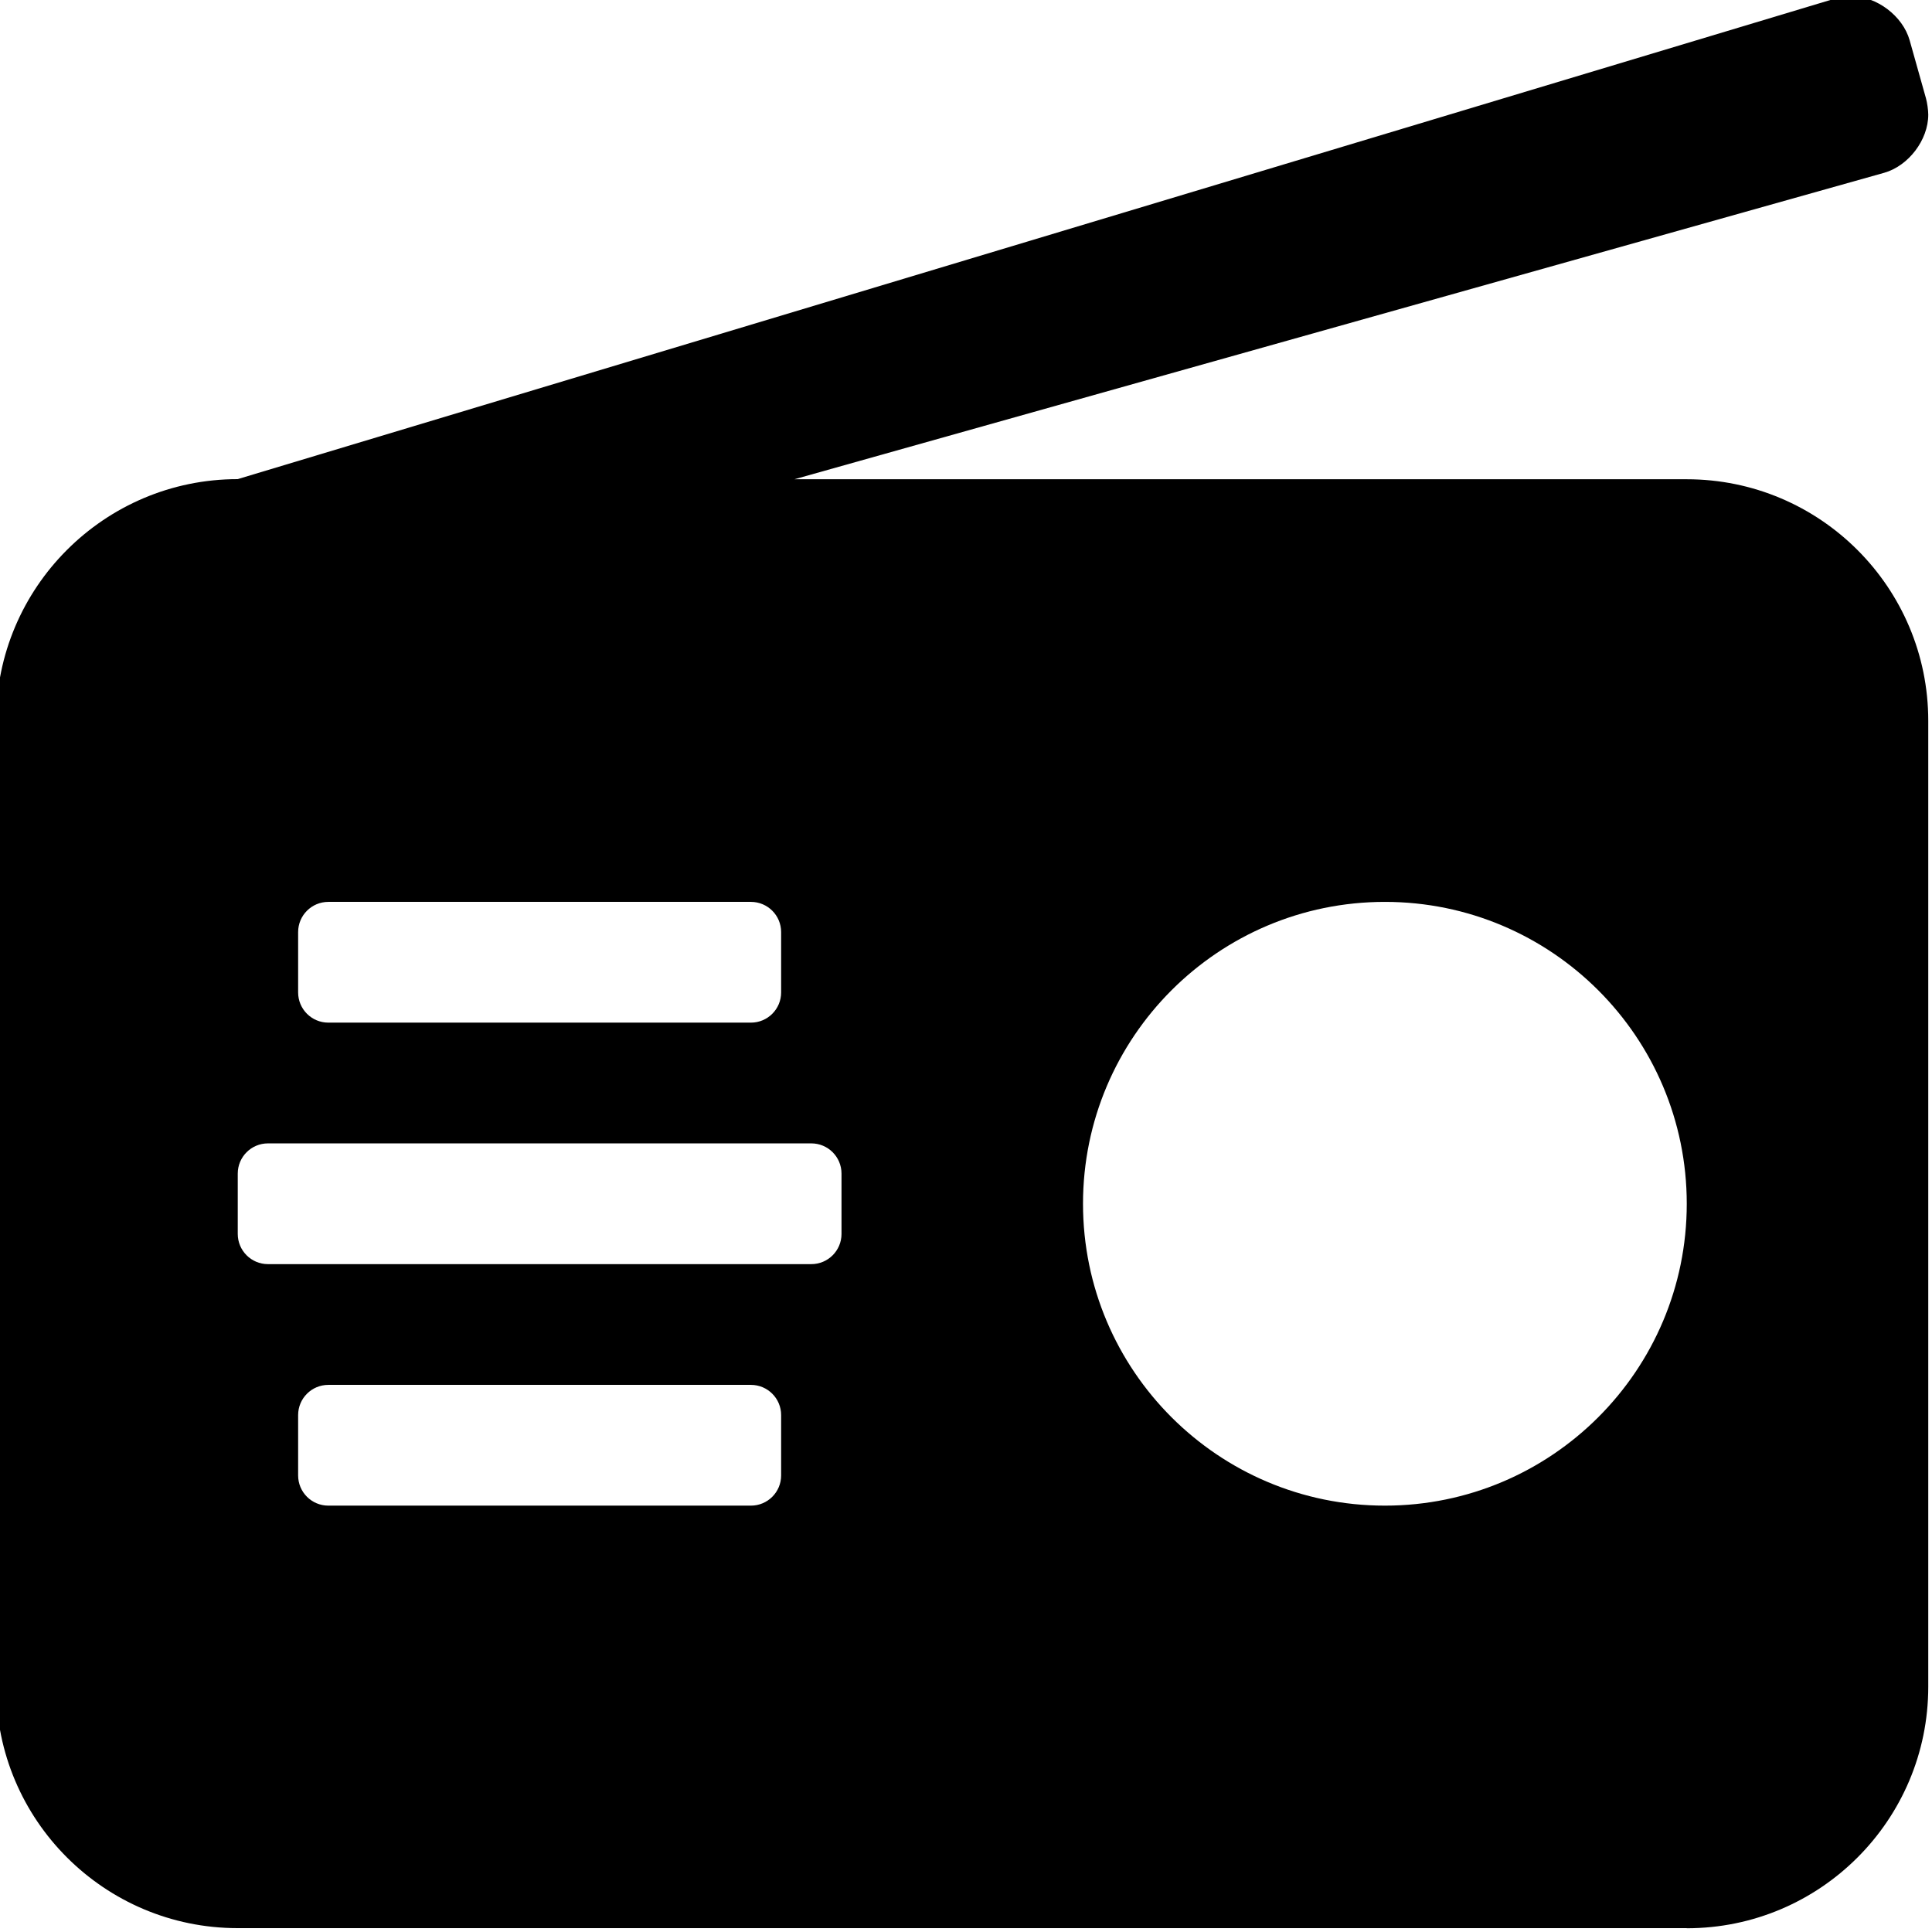
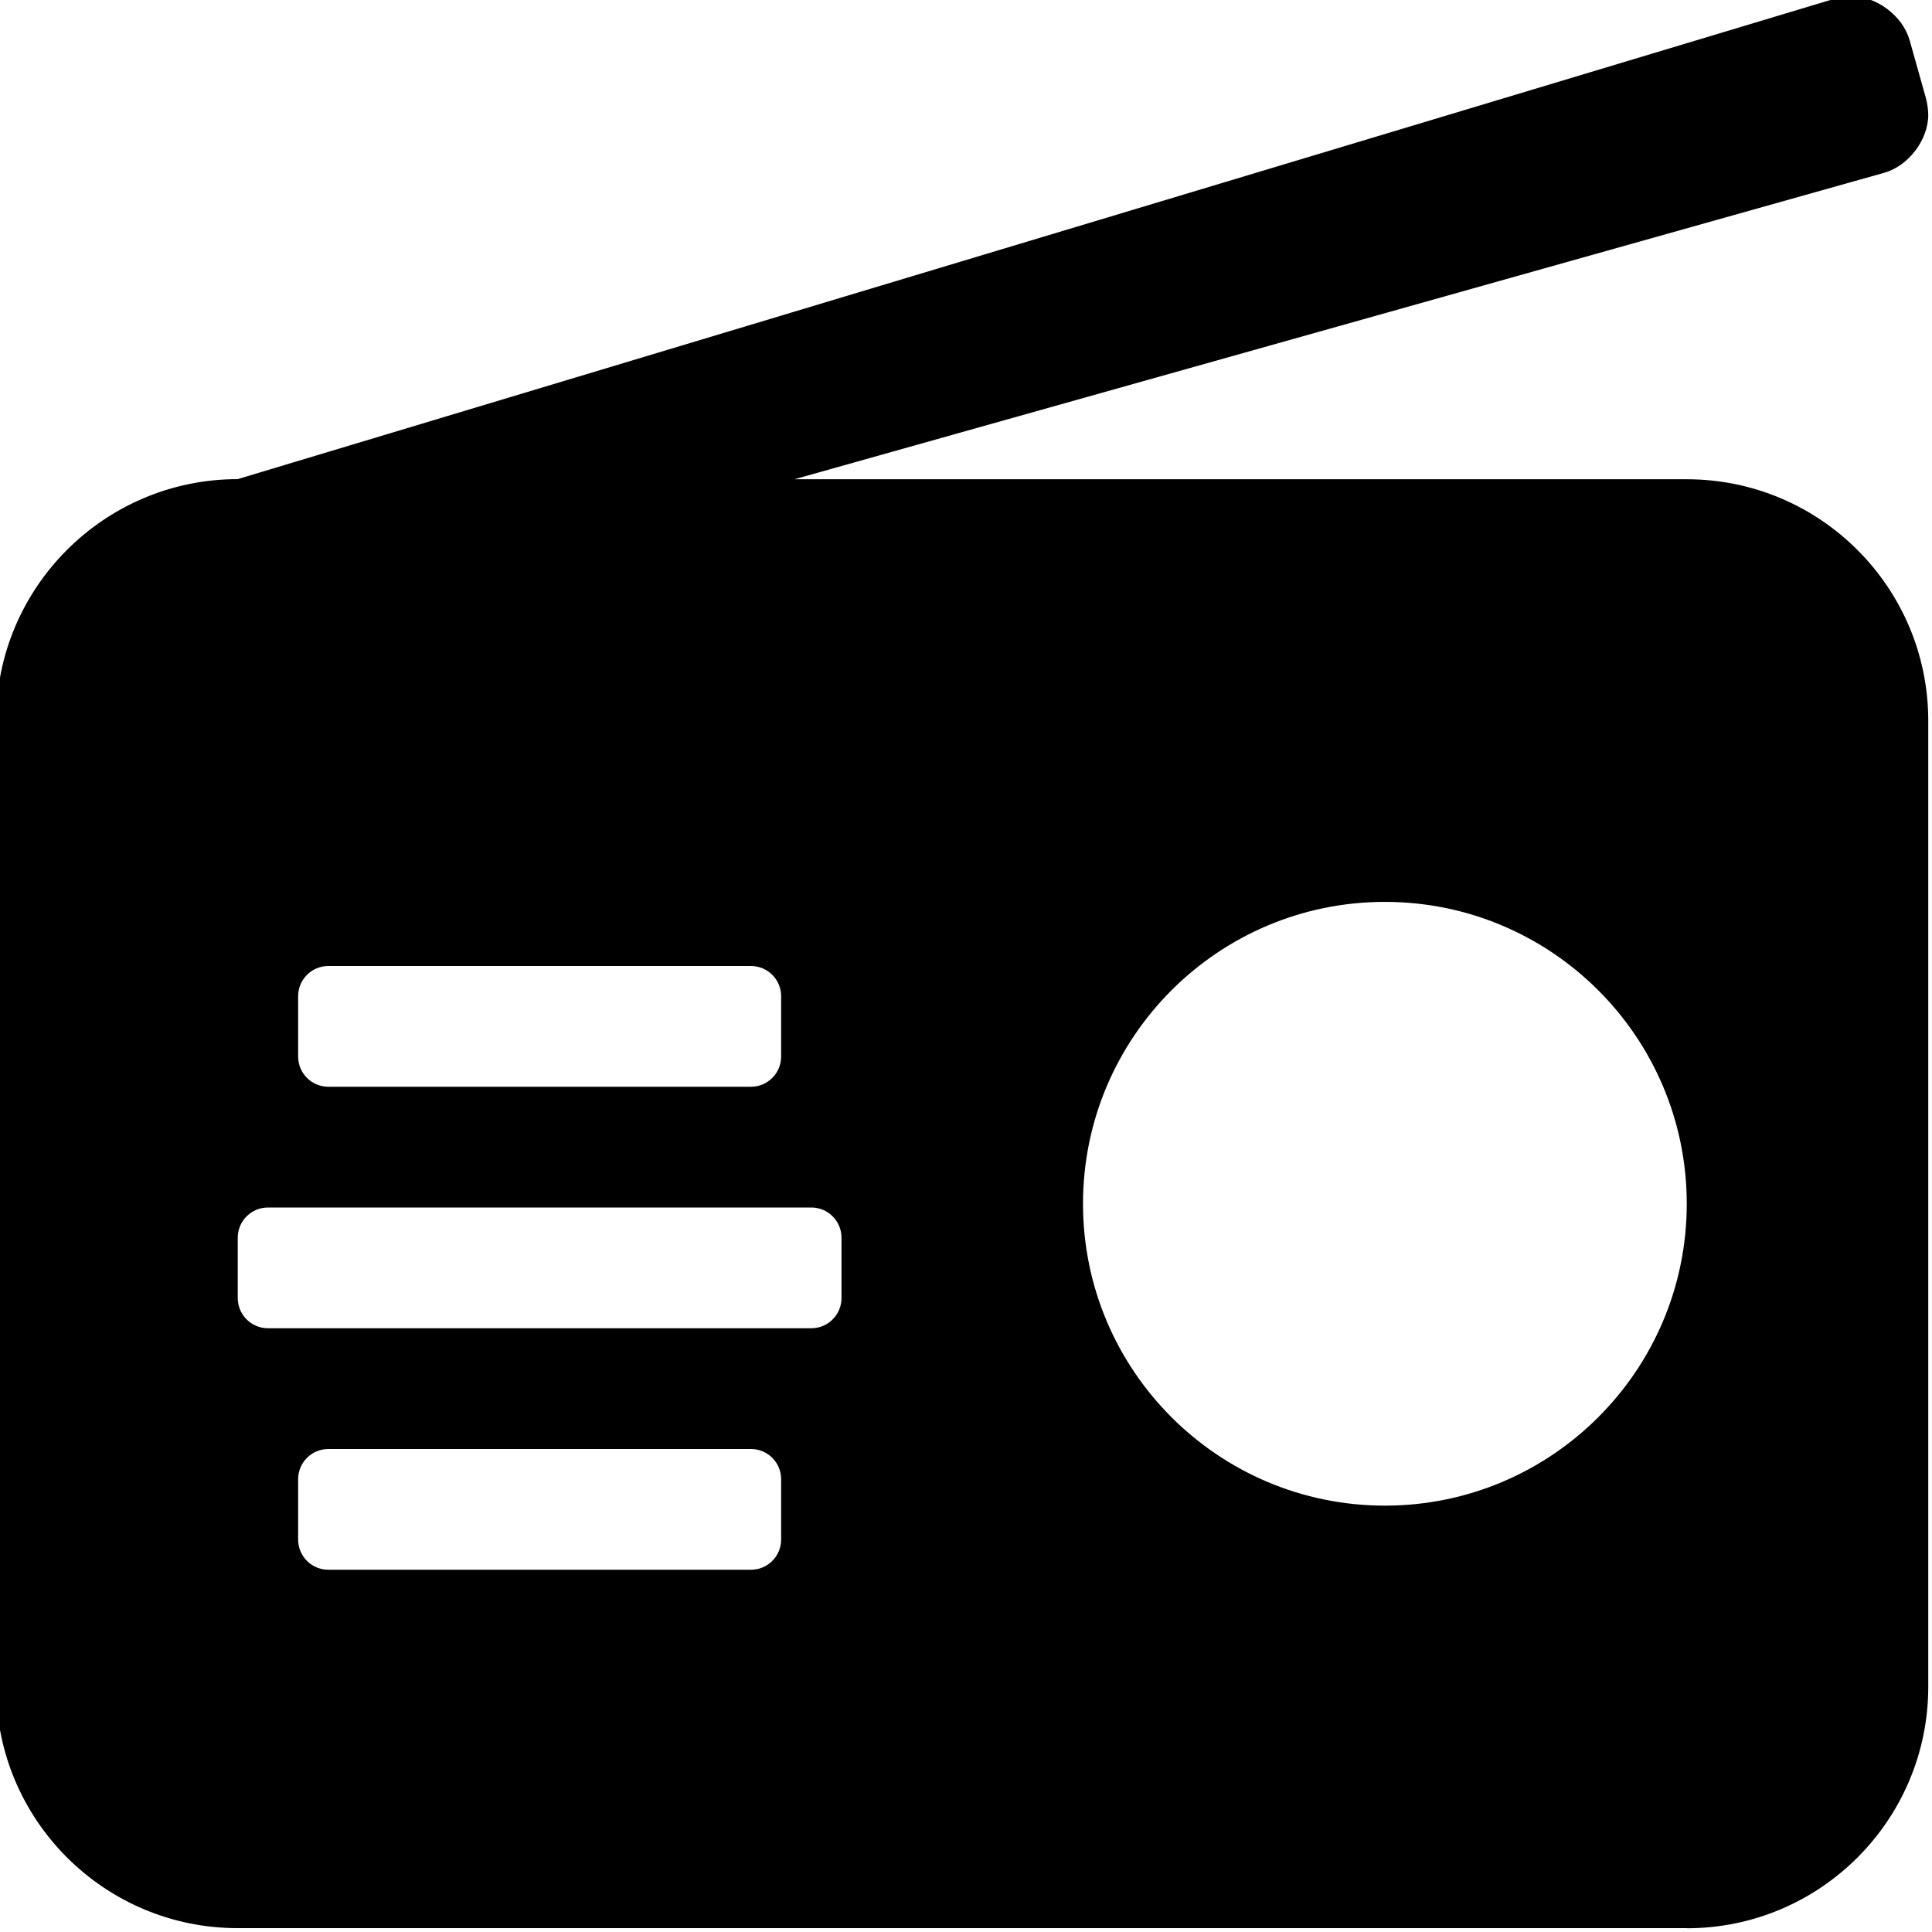
<svg xmlns="http://www.w3.org/2000/svg" width="16" height="16" viewBox="0 0 16 16">
  <g fill="none" fill-rule="evenodd">
-     <path fill="#000" d="M14.969 16.969c1.104 0 2-.896 2-2v-8c0-1.104-.896-2-2-2h-7.39l9.025-2.538c.201-.057.365-.272.365-.481 0-.039-.009-.1-.019-.136l-.135-.48c-.057-.202-.273-.365-.482-.365-.038 0-.099.008-.135.019l-13.23 3.98c-1.103 0-2 .897-2 2v8c0 1.105.897 2 2 2h12zm-7.75-7.5h-3.5c-.138 0-.25-.112-.25-.25v-.5c0-.138.112-.25.25-.25h3.5c.138 0 .25.112.25.25v.5c0 .138-.112.25-.25.25zm5.25 4c-1.38 0-2.5-1.12-2.5-2.5s1.12-2.5 2.5-2.5 2.5 1.12 2.5 2.5-1.12 2.5-2.5 2.5zm-4.75-2h-4.5c-.138 0-.25-.112-.25-.25v-.5c0-.138.112-.25.25-.25h4.5c.138 0 .25.112.25.25v.5c0 .138-.112.25-.25.25zm-.5 2h-3.5c-.138 0-.25-.112-.25-.25v-.5c0-.138.112-.25.25-.25h3.5c.138 0 .25.112.25.25v.5c0 .138-.112.25-.25.25z" transform="translate(-1 -1)" />
+     <path fill="#000" d="M14.969 16.969c1.104 0 2-.896 2-2v-8c0-1.104-.896-2-2-2h-7.39l9.025-2.538c.201-.057.365-.272.365-.481 0-.039-.009-.1-.019-.136l-.135-.48c-.057-.202-.273-.365-.482-.365-.038 0-.099.008-.135.019l-13.23 3.98c-1.103 0-2 .897-2 2v8c0 1.105.897 2 2 2h12zM7.219 10h-3.5c-.138 0-.25-.112-.25-.25v-.5c0-.138.112-.25.25-.25h3.5c.138 0 .25.112.25.25v.5c0 .138-.112.25-.25.25zm5.25 3.469c-1.38 0-2.5-1.12-2.5-2.5s1.12-2.5 2.5-2.5 2.5 1.12 2.5 2.5-1.12 2.5-2.5 2.5zM7.719 12h-4.5c-.138 0-.25-.112-.25-.25v-.5c0-.138.112-.25.25-.25h4.5c.138 0 .25.112.25.25v.5c0 .138-.112.25-.25.25zm-.5 2h-3.5c-.138 0-.25-.112-.25-.25v-.5c0-.138.112-.25.25-.25h3.5c.138 0 .25.112.25.25v.5c0 .138-.112.25-.25.25z" transform="translate(-1 -1)" />
  </g>
</svg>
